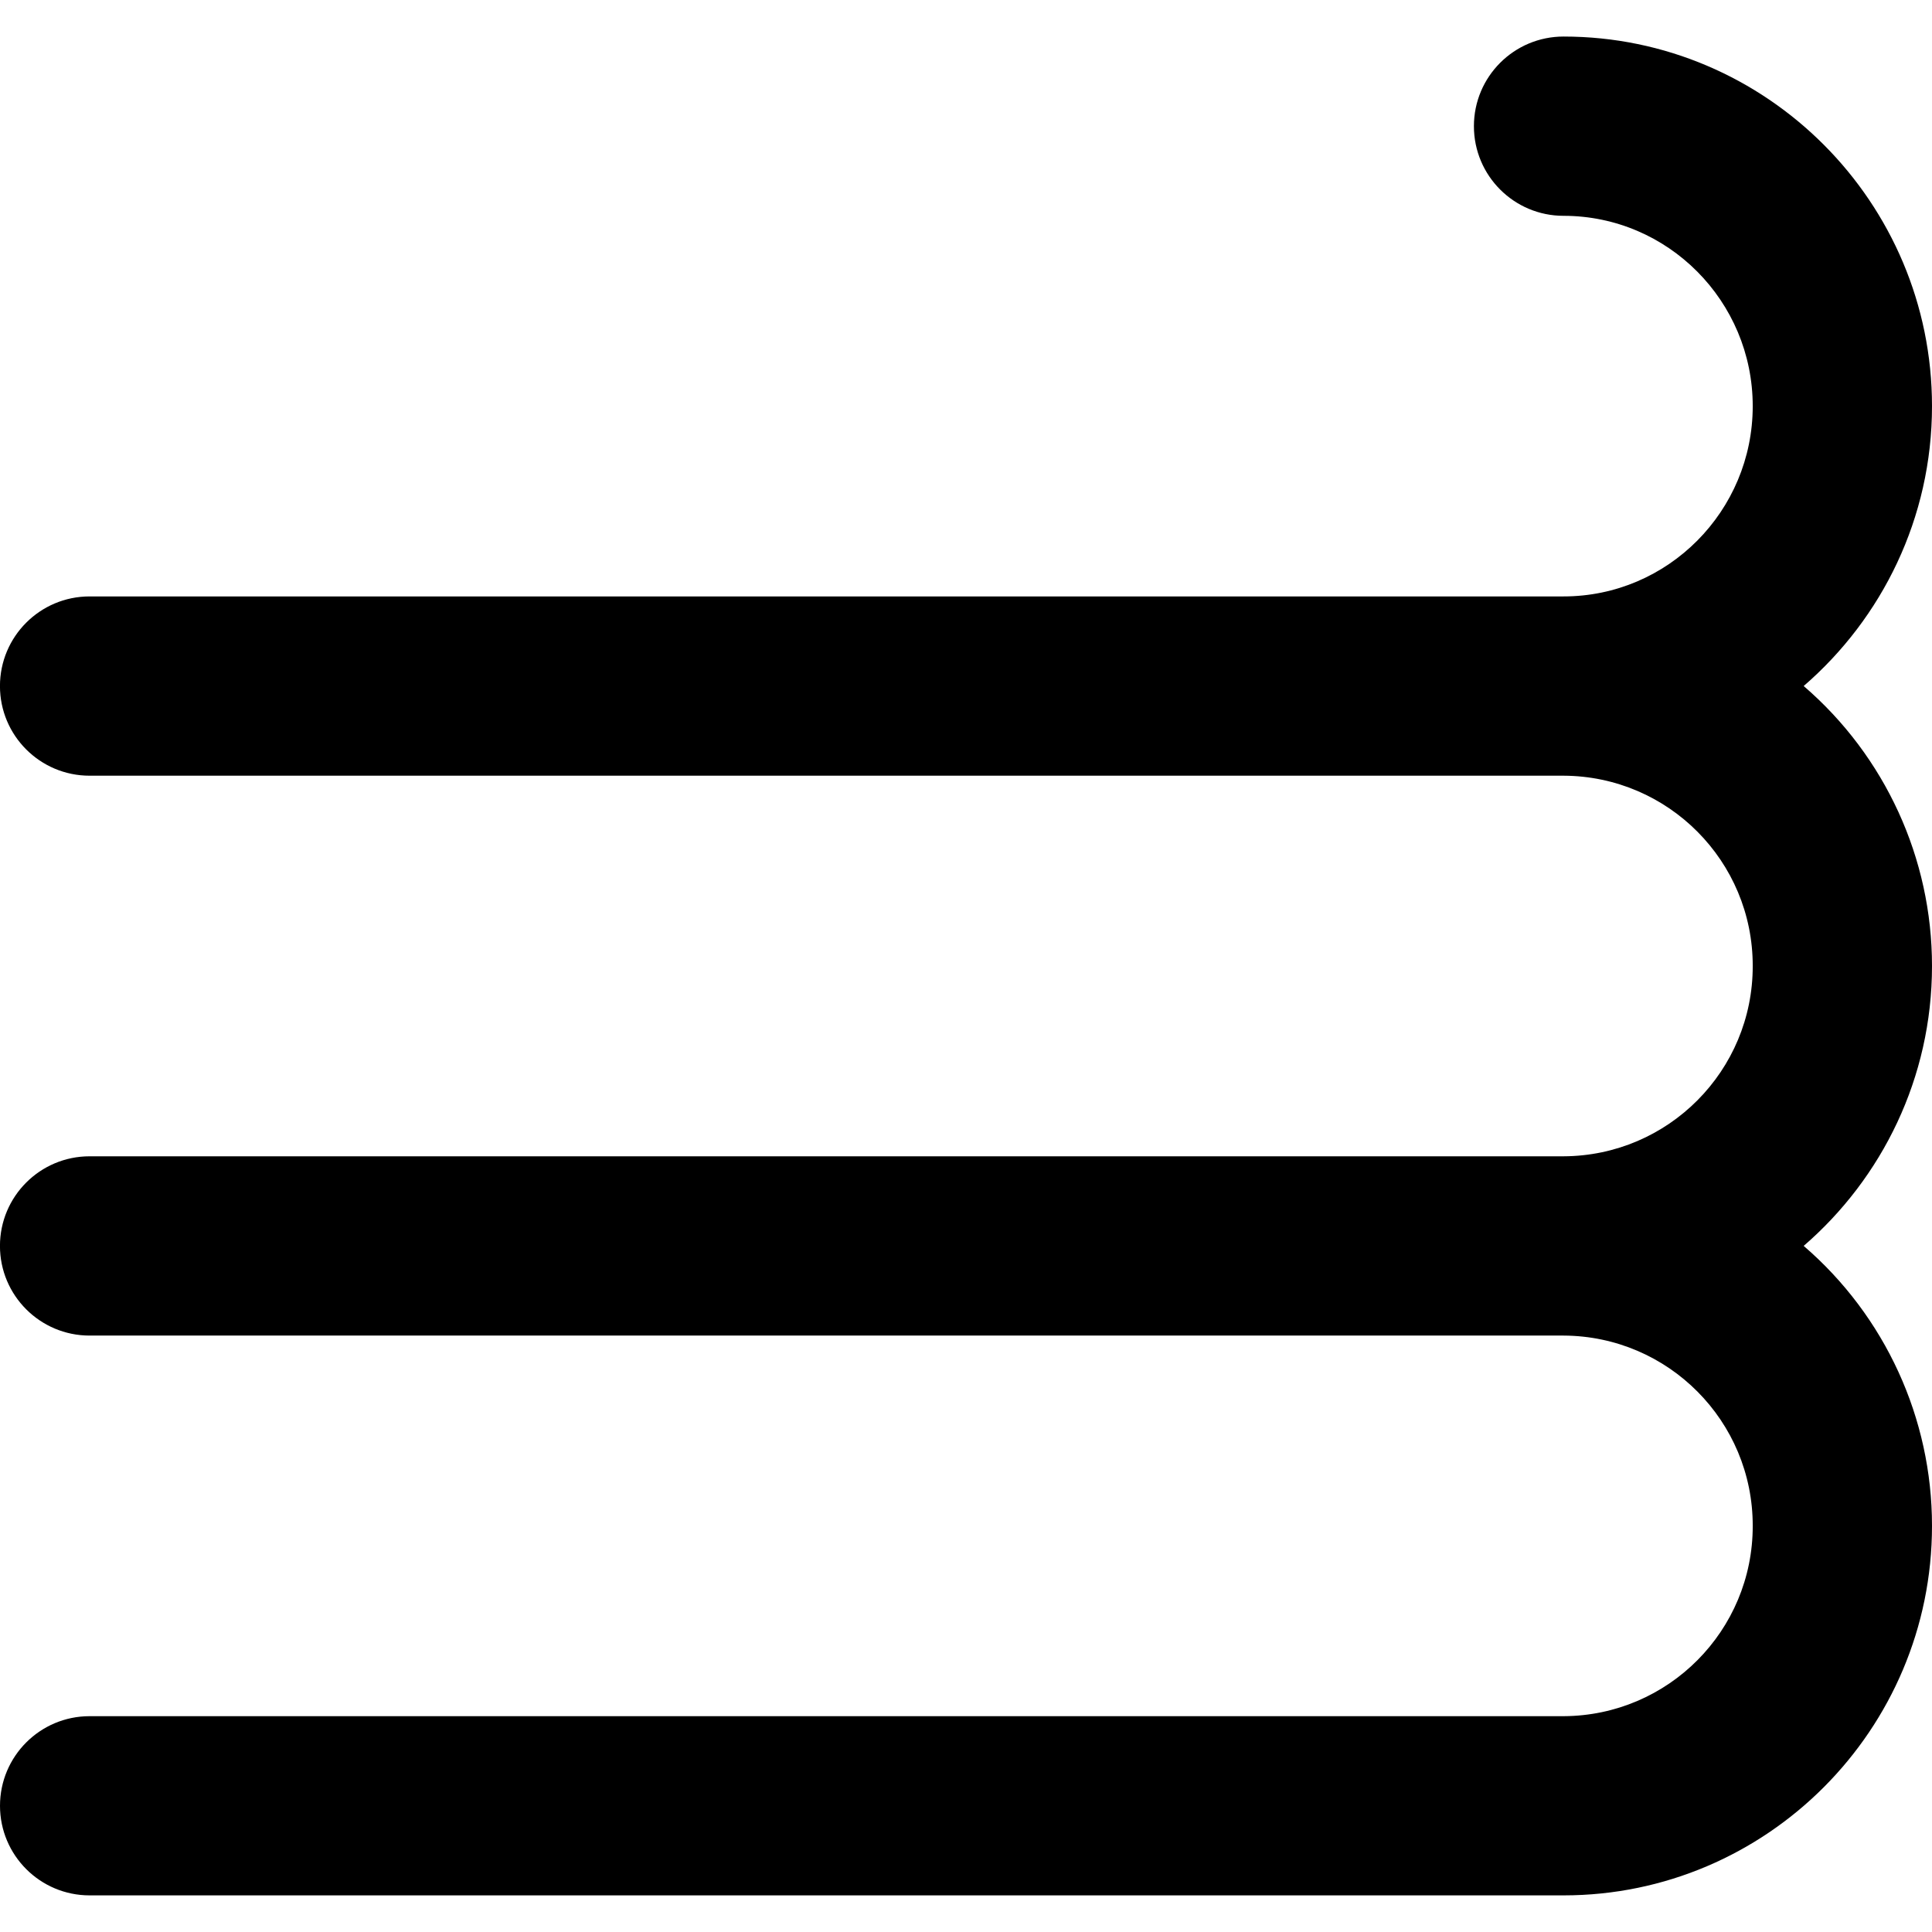
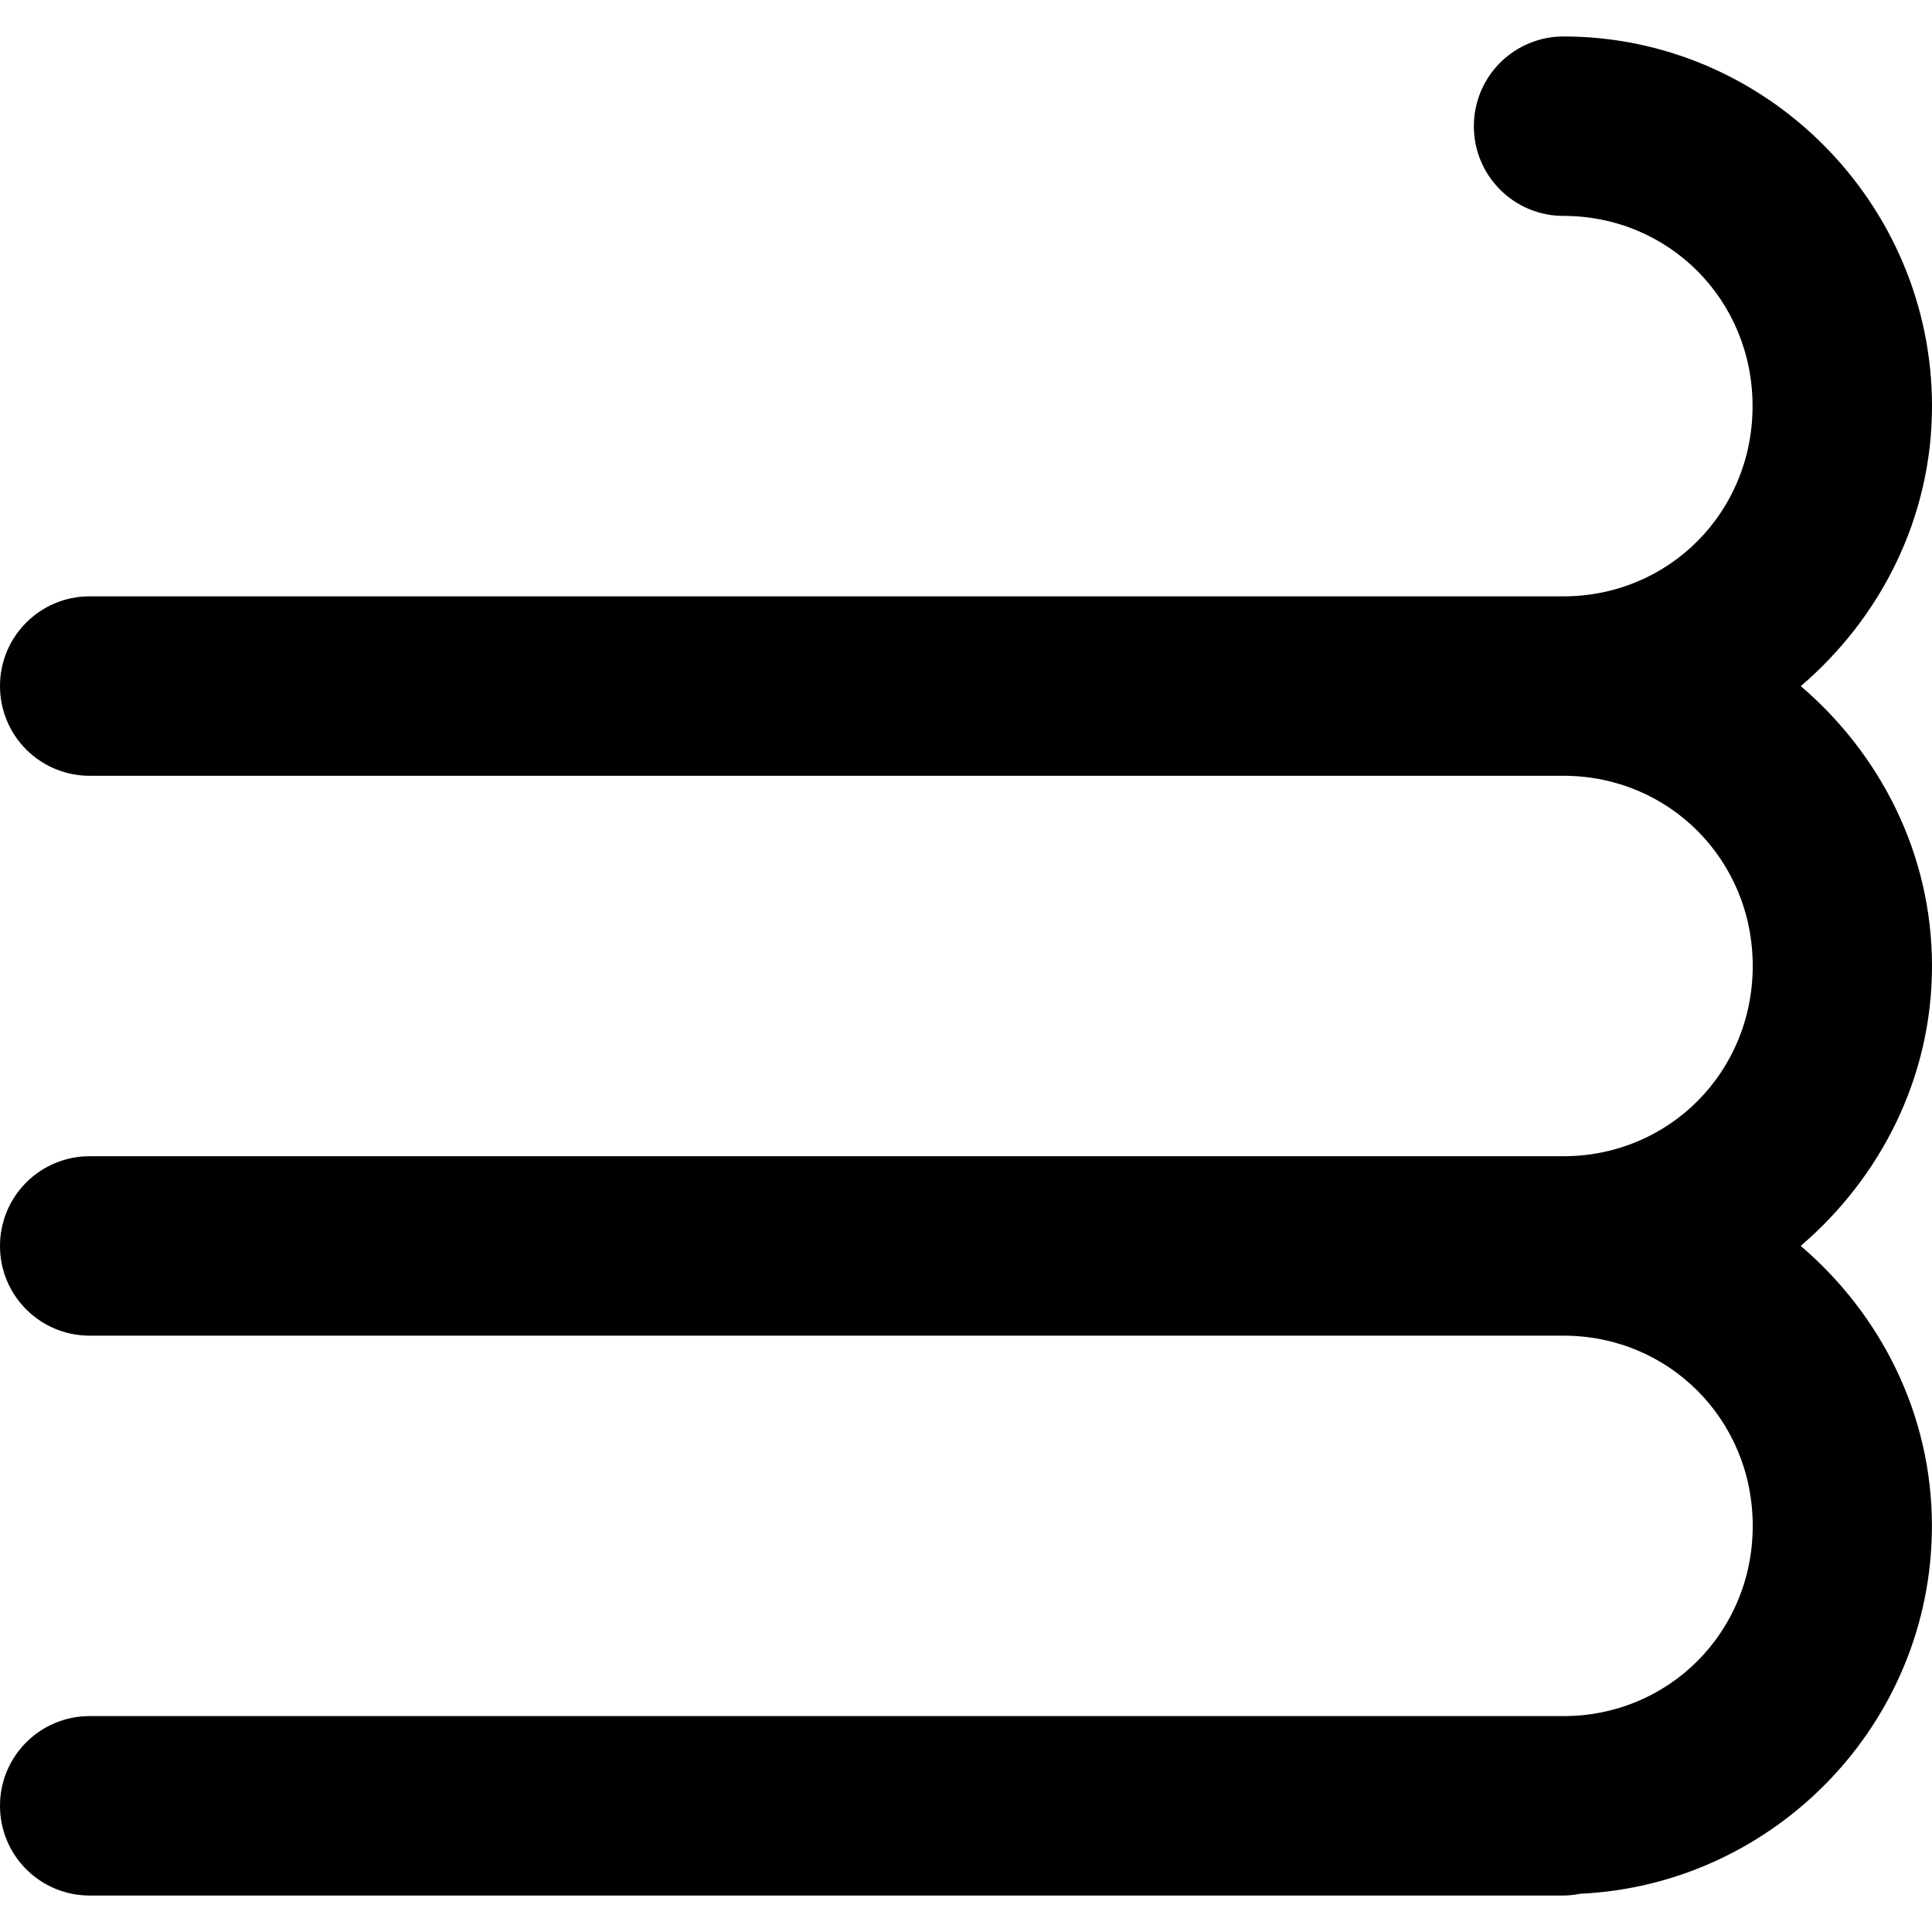
<svg xmlns="http://www.w3.org/2000/svg" role="img" viewBox="0 0 24 24">
-   <path d="M22.406 15.477A4.587 4.587 0 0 1 24 18.955c0 2.531-2.053 4.59-4.577 4.59H1.113a1.113 1.113 0 0 1 0-2.226h18.31a2.36 2.36 0 0 0 2.35-2.364 2.36 2.36 0 0 0-2.35-2.364H1.113a1.113 1.113 0 0 1 0-2.227h18.31A2.36 2.36 0 0 0 21.773 12a2.36 2.36 0 0 0-2.35-2.364H1.113a1.113 1.113 0 1 1 0-2.227h18.31c1.296 0 2.35-1.06 2.35-2.364s-1.054-2.364-2.35-2.364a1.113 1.113 0 0 1 0-2.227C21.947.454 24 2.514 24 5.045c0 1.389-.62 2.635-1.594 3.477A4.587 4.587 0 0 1 24 12c0 1.389-.62 2.635-1.594 3.477z" />
+   <path d="M19.422.453a1.113 1.113 0 0 0-1.113 1.115 1.113 1.113 0 0 0 1.112 1.114c1.31 0 2.35 1.042 2.35 2.363 0 1.32-1.04 2.363-2.35 2.363H1.112A1.113 1.113 0 0 0 0 8.52a1.113 1.113 0 0 0 1.113 1.117h18.31c1.308 0 2.35 1.042 2.35 2.363 0 1.32-1.042 2.363-2.35 2.363H1.112A1.113 1.113 0 0 0 0 15.48a1.113 1.113 0 0 0 1.113 1.112h18.31c1.308 0 2.35 1.042 2.35 2.363 0 1.32-1.042 2.363-2.35 2.363H1.112A1.113 1.113 0 0 0 0 22.432a1.113 1.113 0 0 0 1.113 1.115h18.31a1.113 1.113 0 0 0 .206-.022c2.42-.112 4.37-2.12 4.37-4.57 0-1.393-.642-2.634-1.63-3.478C23.356 14.632 24 13.393 24 12c0-1.393-.643-2.632-1.63-3.477C23.357 7.68 24 6.438 24 5.045c0-2.52-2.06-4.592-4.578-4.592z" />
</svg>
